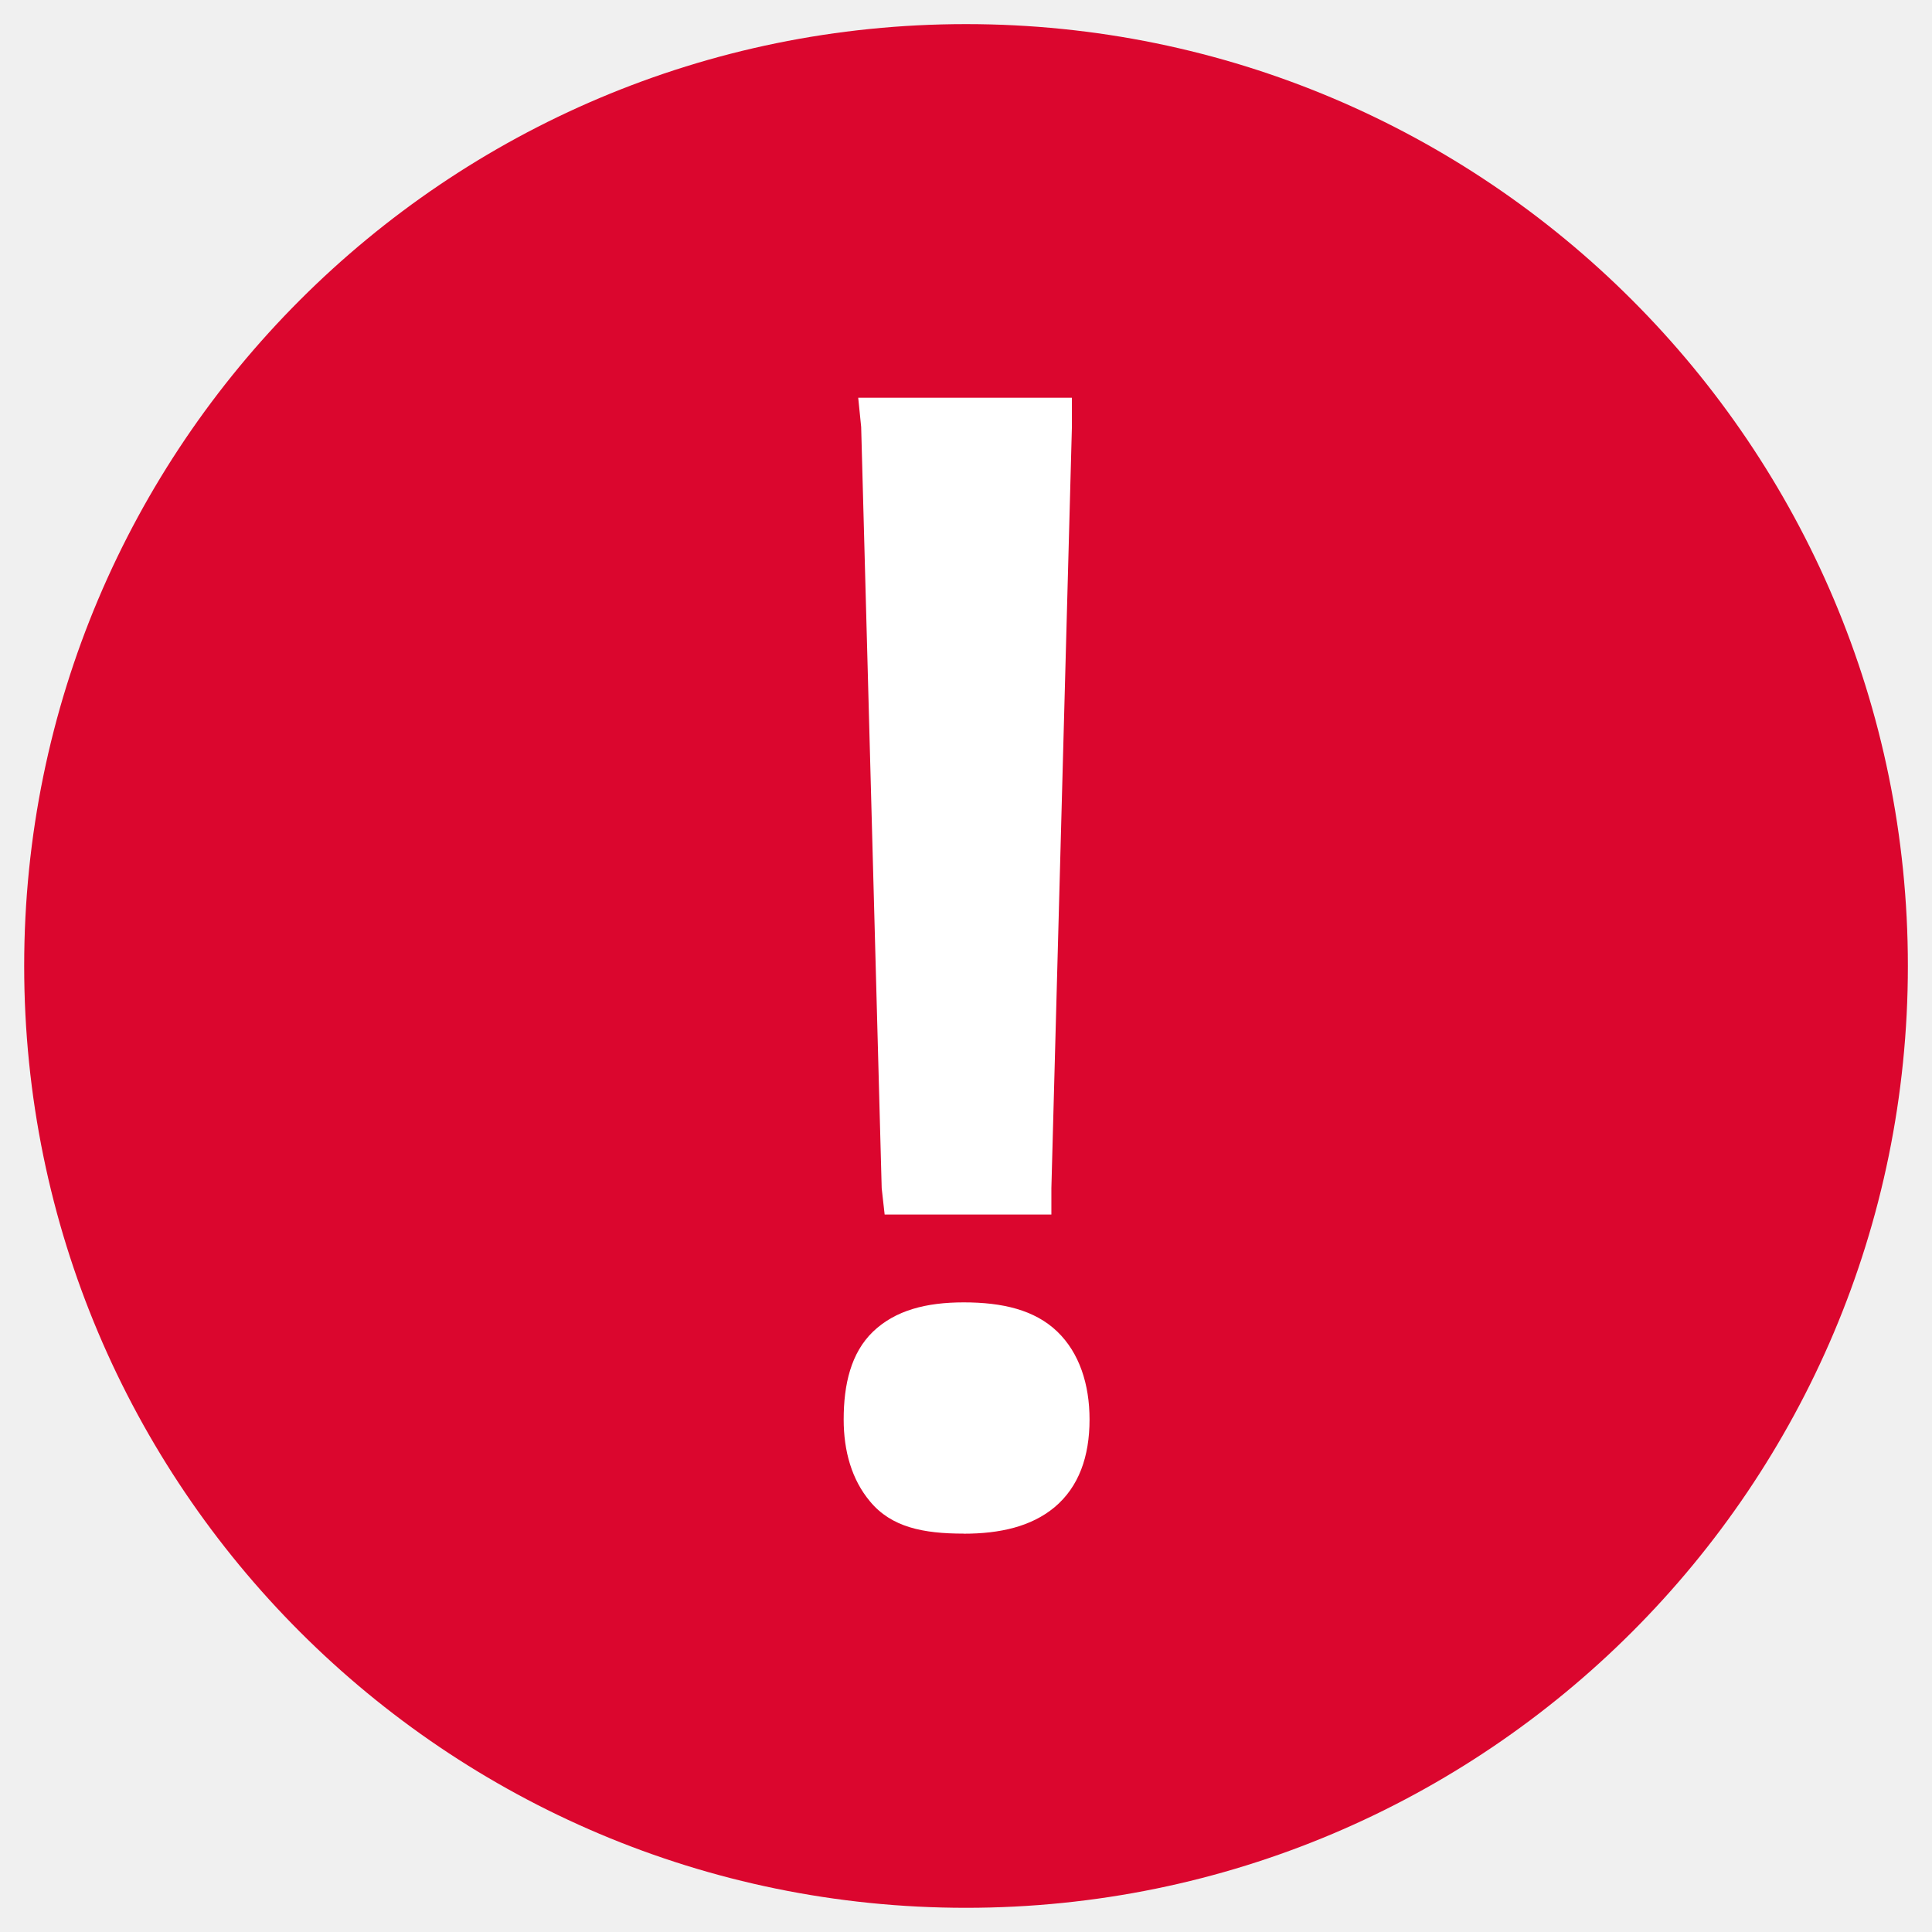
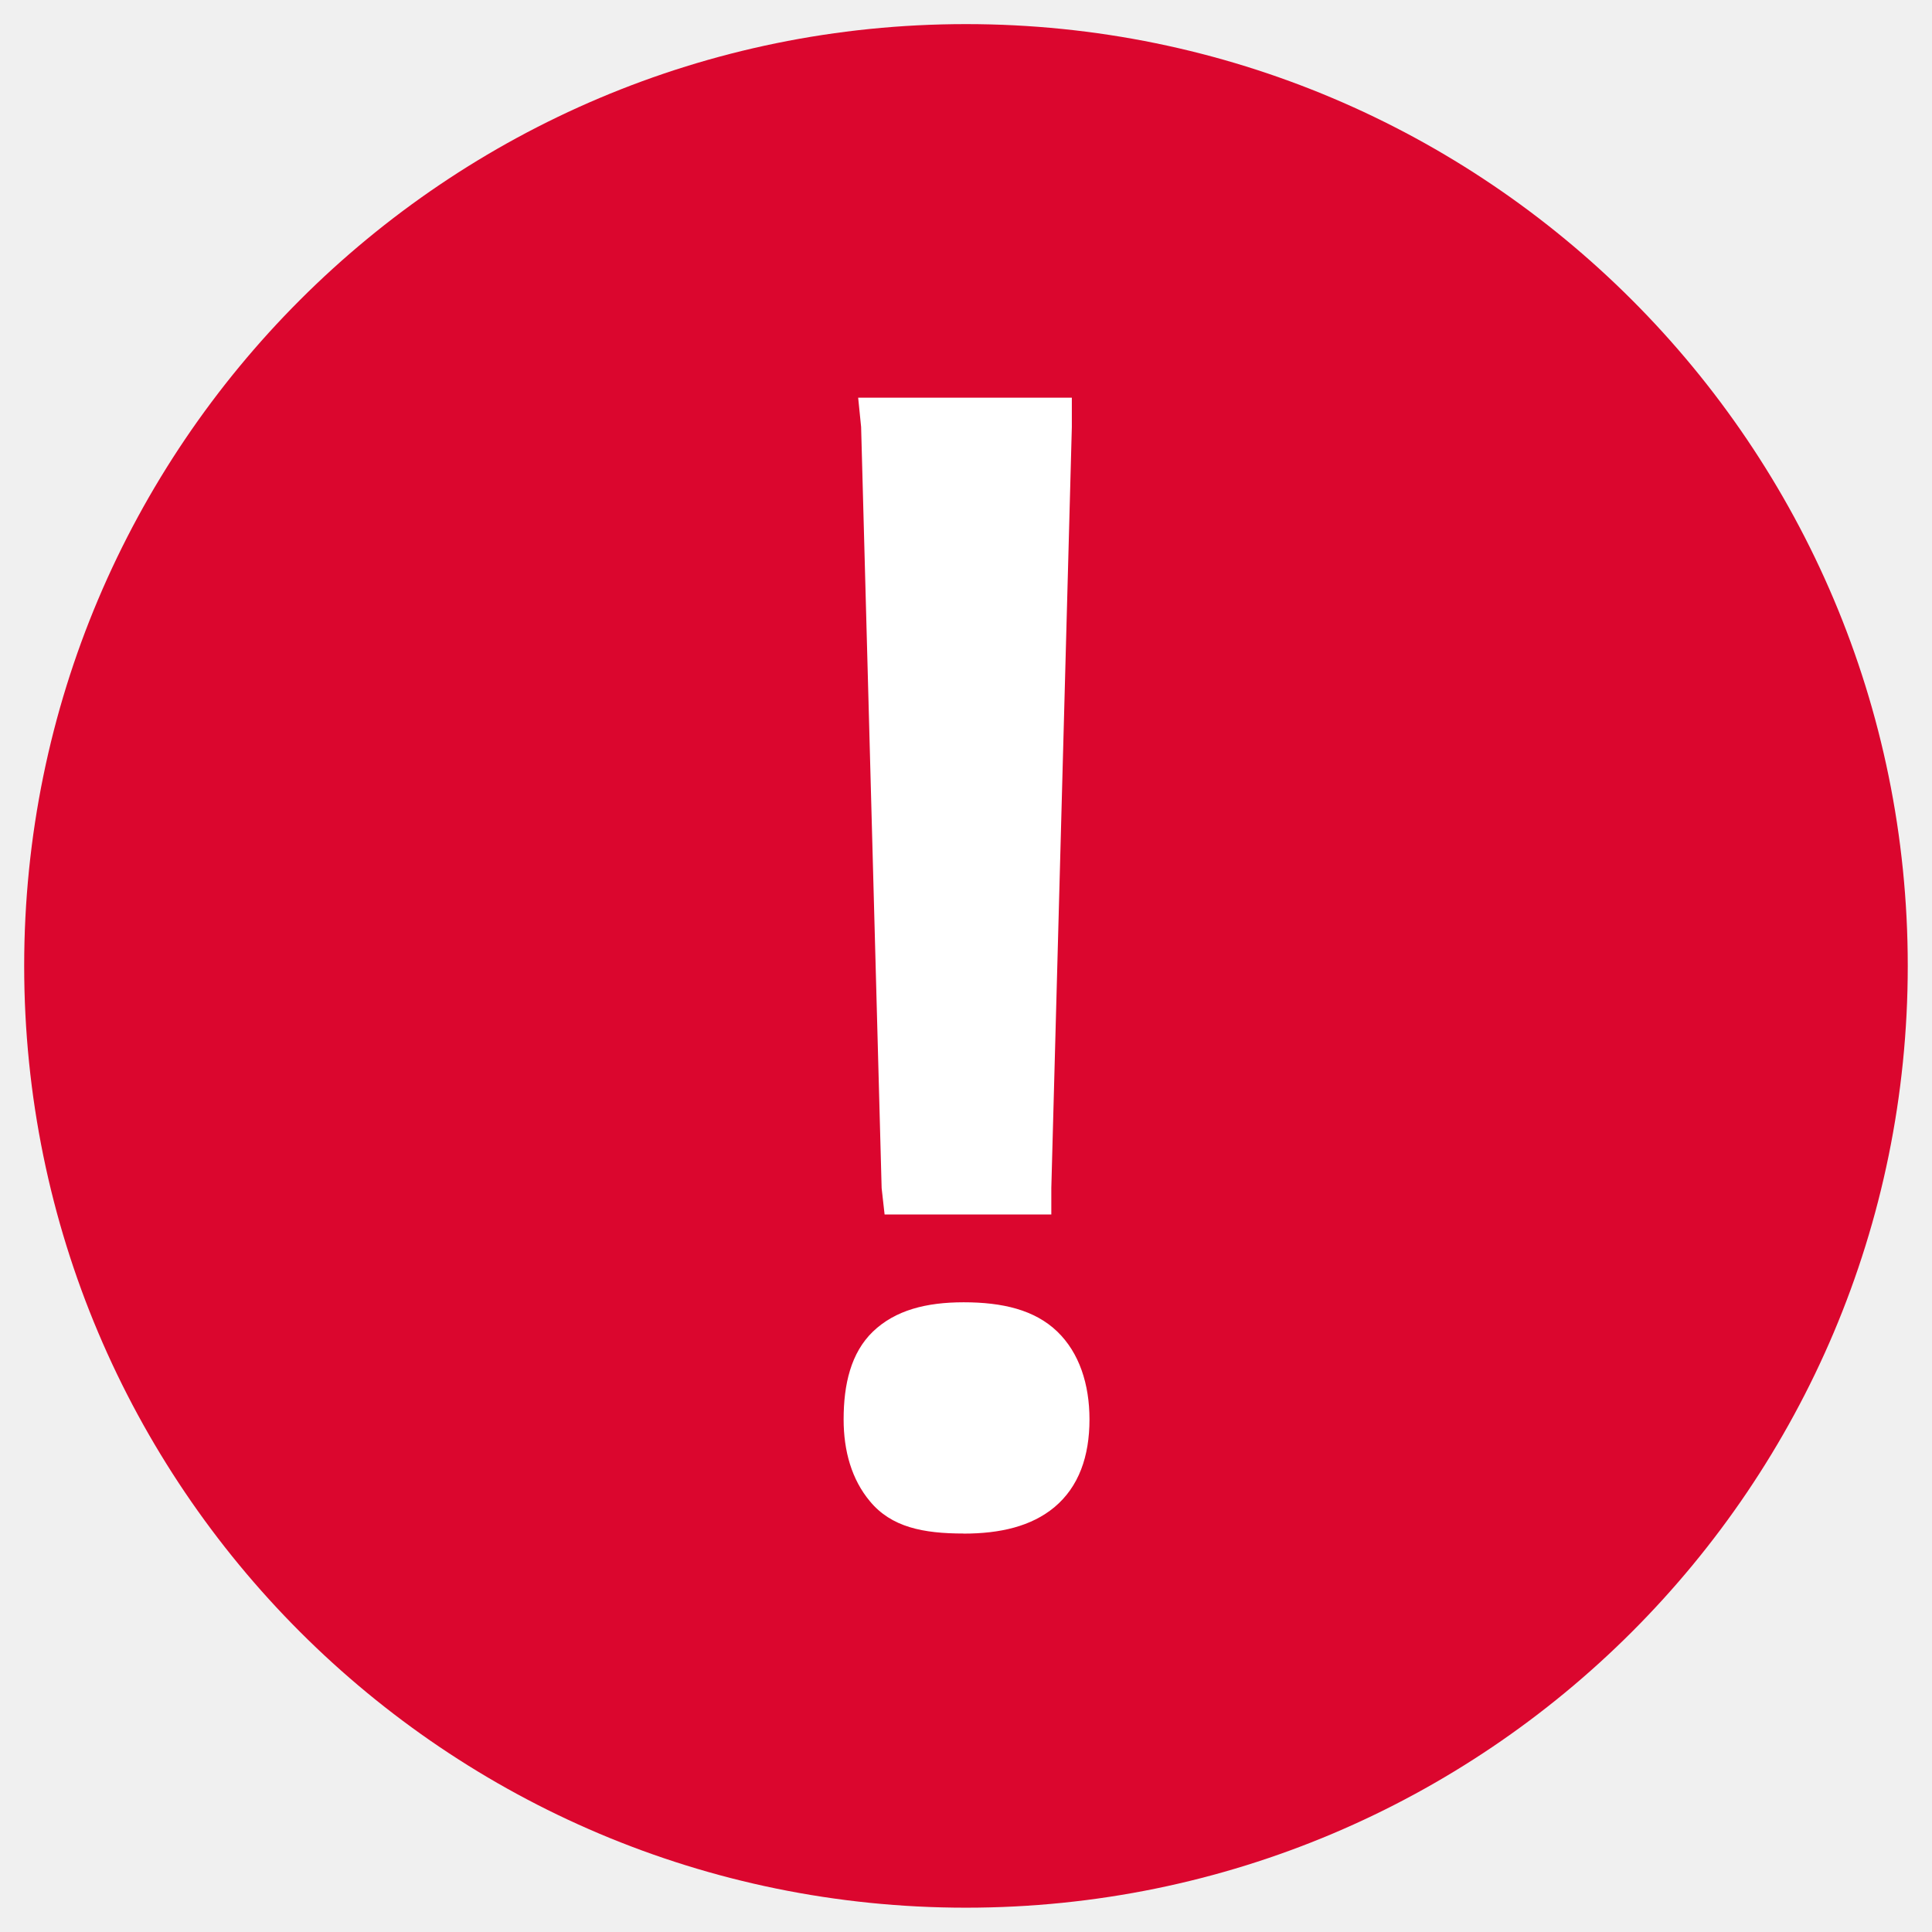
- <svg xmlns="http://www.w3.org/2000/svg" version="1.1" width="20" height="20" id="svg4090">
-   <defs id="defs4092">
-     <clipPath id="clipPath710">
-       <path d="m 0,0 1600,0 0,1200 L 0,1200 0,0 z" id="path712" />
+ <svg xmlns="http://www.w3.org/2000/svg" width="20" height="20" viewBox="0 0 5.292 5.292" version="1.1" id="svg1643">
+   <defs id="defs1637">
+     <clipPath id="clipPath726">
+       <path d="M 0,0 H 1600 V 1200 H 0 Z" id="path728" />
    </clipPath>
-     <mask id="mask728">
-       <g id="g730">
-         <g clip-path="url(#clipPath718)" id="g732">
-           <g id="g734">
-             <g id="g736">
-               <path d="m -32734.7,32767 65501.7,0 0,-65275.5 -65501.7,0 0,65275.5 z" id="path738" style="fill:url(#linearGradient722);stroke:none" />
-             </g>
+   </defs>
+   <g id="layer1" transform="translate(0,-291.7083)">
+     <g transform="matrix(0.212908,0,0,-0.212908,-272.0501,427.6857)" id="g4494">
+       <g transform="matrix(1.275415,0,0,1.275415,-352.0058,-169.1388)" id="g722">
+         <g transform="translate(28.11936,3.185396)" clip-path="url(#clipPath726)" id="g724">
+           <g transform="translate(1252.5,622.3057)" id="g730-9">
+             <path d="m -2.526,-1.867 c 0,5.247 4.253,9.5 9.5,9.5 5.247,0 9.5,-4.253 9.5,-9.5 0,-5.247 -4.253,-9.5 -9.5,-9.5 -5.247,0 -9.5,4.253 -9.5,9.5" id="path732" style="fill:#db062e;fill-opacity:1;fill-rule:nonzero;stroke:none" />
          </g>
        </g>
      </g>
-     </mask>
-     <clipPath id="clipPath718">
-       <path d="m -32734.7,32767 65501.7,0 0,-65275.5 -65501.7,0 0,65275.5 z" id="path720" />
-     </clipPath>
-     <linearGradient x1="0" y1="0" x2="1" y2="0" id="linearGradient722" gradientUnits="userSpaceOnUse" gradientTransform="matrix(0,232.437,232.437,0,423.7448,587.4319)" spreadMethod="pad">
-       <stop id="stop724" style="stop-color:#ffffff;stop-opacity:1" offset="0" />
-       <stop id="stop726" style="stop-color:#ffffff;stop-opacity:0.8" offset="1" />
-     </linearGradient>
-     <clipPath id="clipPath744">
-       <path d="m 450.424,694.206 86.831,0 0,-107.774 -86.831,0 0,107.774 z" id="path746" />
-     </clipPath>
-     <mask id="mask770">
-       <g id="g772">
-         <g clip-path="url(#clipPath760)" id="g774">
-           <g id="g776">
-             <g id="g778">
-               <path d="m -32649.8,32767 65416.8,0 0,-65186.3 -65416.8,0 0,65186.3 z" id="path780" style="fill:url(#linearGradient764);stroke:none" />
-             </g>
-           </g>
-         </g>
-       </g>
-     </mask>
-     <clipPath id="clipPath760">
-       <path d="m -32649.8,32767 65416.8,0 0,-65186.3 -65416.8,0 0,65186.3 z" id="path762" />
-     </clipPath>
-     <linearGradient x1="0" y1="0" x2="1" y2="0" id="linearGradient764" gradientUnits="userSpaceOnUse" gradientTransform="matrix(0,188.274,188.274,0,434.4429,614.1398)" spreadMethod="pad">
-       <stop id="stop766" style="stop-color:#ffffff;stop-opacity:1" offset="0" />
-       <stop id="stop768" style="stop-color:#ffffff;stop-opacity:0.8" offset="1" />
-     </linearGradient>
-     <clipPath id="clipPath786">
-       <path d="m 473.446,803.414 44.105,0 0,-37.509 -44.105,0 0,37.509 z" id="path788" />
-     </clipPath>
-     <mask id="mask812">
-       <g id="g814">
-         <g clip-path="url(#clipPath802)" id="g816">
-           <g id="g818">
-             <g id="g820">
-               <path d="m -32653.8,32767 65420.8,0 0,-65186.3 -65420.8,0 0,65186.3 z" id="path822" style="fill:url(#linearGradient806);stroke:none" />
-             </g>
-           </g>
-         </g>
-       </g>
-     </mask>
-     <clipPath id="clipPath802">
-       <path d="m -32653.8,32767 65420.8,0 0,-65186.3 -65420.8,0 0,65186.3 z" id="path804" />
-     </clipPath>
-     <linearGradient x1="0" y1="0" x2="1" y2="0" id="linearGradient806" gradientUnits="userSpaceOnUse" gradientTransform="matrix(0,188.274,188.274,0,430.4429,614.1398)" spreadMethod="pad">
-       <stop id="stop808" style="stop-color:#ffffff;stop-opacity:1" offset="0" />
-       <stop id="stop810" style="stop-color:#ffffff;stop-opacity:0.8" offset="1" />
-     </linearGradient>
-     <clipPath id="clipPath828">
-       <path d="m 438.551,779.299 41.862,0 0,-41.45 -41.862,0 0,41.45 z" id="path830" />
-     </clipPath>
-     <mask id="mask854">
-       <g id="g856">
-         <g clip-path="url(#clipPath844)" id="g858">
-           <g id="g860">
-             <g id="g862">
-               <path d="m -32734.7,32767 65501.7,0 0,-65275.5 -65501.7,0 0,65275.5 z" id="path864" style="fill:url(#linearGradient848);stroke:none" />
-             </g>
-           </g>
-         </g>
-       </g>
-     </mask>
-     <clipPath id="clipPath844">
-       <path d="m -32734.7,32767 65501.7,0 0,-65275.5 -65501.7,0 0,65275.5 z" id="path846" />
-     </clipPath>
-     <linearGradient x1="0" y1="0" x2="1" y2="0" id="linearGradient848" gradientUnits="userSpaceOnUse" gradientTransform="matrix(0,232.437,232.437,0,423.7448,587.4319)" spreadMethod="pad">
-       <stop id="stop850" style="stop-color:#ffffff;stop-opacity:1" offset="0" />
-       <stop id="stop852" style="stop-color:#ffffff;stop-opacity:0.8" offset="1" />
-     </linearGradient>
-     <clipPath id="clipPath870">
-       <path d="m 426.745,690.314 21.596,0 0,-102.549 -21.596,0 0,102.549 z" id="path872" />
-     </clipPath>
-     <mask id="mask896">
-       <g id="g898">
-         <g clip-path="url(#clipPath886)" id="g900">
-           <g id="g902">
-             <g id="g904">
-               <path d="m -32736.1,32767 65503.1,0 0,-65281.6 -65503.1,0 0,65281.6 z" id="path906" style="fill:url(#linearGradient890);stroke:none" />
-             </g>
-           </g>
-         </g>
-       </g>
-     </mask>
-     <clipPath id="clipPath886">
-       <path d="m -32736.1,32767 65503.1,0 0,-65281.6 -65503.1,0 0,65281.6 z" id="path888" />
-     </clipPath>
-     <linearGradient x1="0" y1="0" x2="1" y2="0" id="linearGradient890" gradientUnits="userSpaceOnUse" gradientTransform="matrix(0,232.437,232.437,0,422.3407,581.3484)" spreadMethod="pad">
-       <stop id="stop892" style="stop-color:#ffffff;stop-opacity:1" offset="0" />
-       <stop id="stop894" style="stop-color:#ffffff;stop-opacity:0.8" offset="1" />
-     </linearGradient>
-     <clipPath id="clipPath912">
-       <path d="m 463.745,730.432 55.772,0 0,-44.328 -55.772,0 0,44.328 z" id="path914" />
-     </clipPath>
-     <mask id="mask938">
-       <g id="g940">
-         <g clip-path="url(#clipPath928)" id="g942">
-           <g id="g944">
-             <g id="g946">
-               <path d="m -32760.8,32767 65527.8,0 0,-65276.5 -65527.8,0 0,65276.5 z" id="path948" style="fill:url(#linearGradient932);stroke:none" />
-             </g>
-           </g>
-         </g>
-       </g>
-     </mask>
-     <clipPath id="clipPath928">
-       <path d="m -32760.8,32767 65527.8,0 0,-65276.5 -65527.8,0 0,65276.5 z" id="path930" />
-     </clipPath>
-     <linearGradient x1="0" y1="0" x2="1" y2="0" id="linearGradient932" gradientUnits="userSpaceOnUse" gradientTransform="matrix(0,232.437,232.437,0,397.6195,586.5169)" spreadMethod="pad">
-       <stop id="stop934" style="stop-color:#ffffff;stop-opacity:1" offset="0" />
-       <stop id="stop936" style="stop-color:#ffffff;stop-opacity:0.8" offset="1" />
-     </linearGradient>
-     <clipPath id="clipPath954">
-       <path d="m 439.024,735.598 55.772,0 0,-44.326 -55.772,0 0,44.326 z" id="path956" />
-     </clipPath>
-     <clipPath id="clipPath726">
-       <path d="m 0,0 1600,0 0,1200 L 0,1200 0,0 z" id="path728" />
-     </clipPath>
-   </defs>
-   <g transform="matrix(0.8046917,0,0,-0.8046917,-1028.221,513.9303)" id="g4494">
-     <g transform="matrix(1.275415,0,0,1.275415,-352.0058,-169.1388)" id="g722">
-       <g transform="translate(28.11936,3.185396)" clip-path="url(#clipPath726)" id="g724">
-         <g transform="translate(1252.5,622.3057)" id="g730-9">
-           <path d="m -2.526,-1.867 c 0,5.247 4.253,9.5 9.5,9.5 5.247,0 9.5,-4.253 9.5,-9.5 0,-5.247 -4.253,-9.5 -9.5,-9.5 -5.247,0 -9.5,4.253 -9.5,9.5" id="path732" style="fill:#db062e;fill-opacity:1;fill-rule:nonzero;stroke:none" />
-         </g>
-       </g>
+       <path d="m 1290.18,618.938 c -0.522,0 -0.93,0.082 -1.205,0.414 -0.235,0.28 -0.339,0.647 -0.339,1.054 0,0.453 0.094,0.857 0.377,1.13 0.288,0.276 0.686,0.377 1.167,0.377 0.498,0 0.913,-0.096 1.205,-0.377 0.283,-0.273 0.414,-0.677 0.414,-1.13 0,-0.475 -0.137,-0.867 -0.452,-1.13 -0.297,-0.246 -0.697,-0.339 -1.167,-0.339 z m -1.017,4.105 -0.038,0.339 -0.264,9.792 -0.038,0.377 h 0.414 1.958 0.377 v -0.377 l -0.264,-9.792 v -0.339 h -0.377 -1.431 z" id="path744-9" style="color:#000000;font-style:normal;font-variant:normal;font-weight:normal;font-stretch:normal;font-size:medium;line-height:normal;font-family:Sans;-inkscape-font-specification:Sans;text-indent:0;text-align:start;text-decoration:none;text-decoration-line:none;letter-spacing:normal;word-spacing:normal;text-transform:none;writing-mode:lr-tb;direction:ltr;baseline-shift:baseline;text-anchor:start;display:inline;overflow:visible;visibility:visible;fill:#ffffff;fill-opacity:1;fill-rule:nonzero;stroke:none;stroke-width:0.619;marker:none;enable-background:accumulate" />
    </g>
-     <path d="m 1290.18,618.938 c -0.522,0 -0.93,0.082 -1.205,0.414 -0.235,0.28 -0.339,0.647 -0.339,1.054 0,0.453 0.094,0.857 0.377,1.13 0.288,0.276 0.686,0.377 1.167,0.377 0.498,0 0.913,-0.096 1.205,-0.377 0.283,-0.273 0.414,-0.677 0.414,-1.13 0,-0.475 -0.137,-0.867 -0.452,-1.13 -0.297,-0.246 -0.697,-0.339 -1.167,-0.339 z m -1.017,4.105 -0.038,0.339 -0.264,9.792 -0.038,0.377 0.414,0 1.958,0 0.377,0 0,-0.377 -0.264,-9.792 0,-0.339 -0.377,0 -1.431,0 z" id="path744-9" style="font-size:medium;font-style:normal;font-variant:normal;font-weight:normal;font-stretch:normal;text-indent:0;text-align:start;text-decoration:none;line-height:normal;letter-spacing:normal;word-spacing:normal;text-transform:none;direction:ltr;block-progression:tb;writing-mode:lr-tb;text-anchor:start;baseline-shift:baseline;color:#000000;fill:#ffffff;fill-opacity:1;fill-rule:nonzero;stroke:none;stroke-width:0.619;marker:none;visibility:visible;display:inline;overflow:visible;enable-background:accumulate;font-family:Sans;-inkscape-font-specification:Sans" />
  </g>
</svg>
